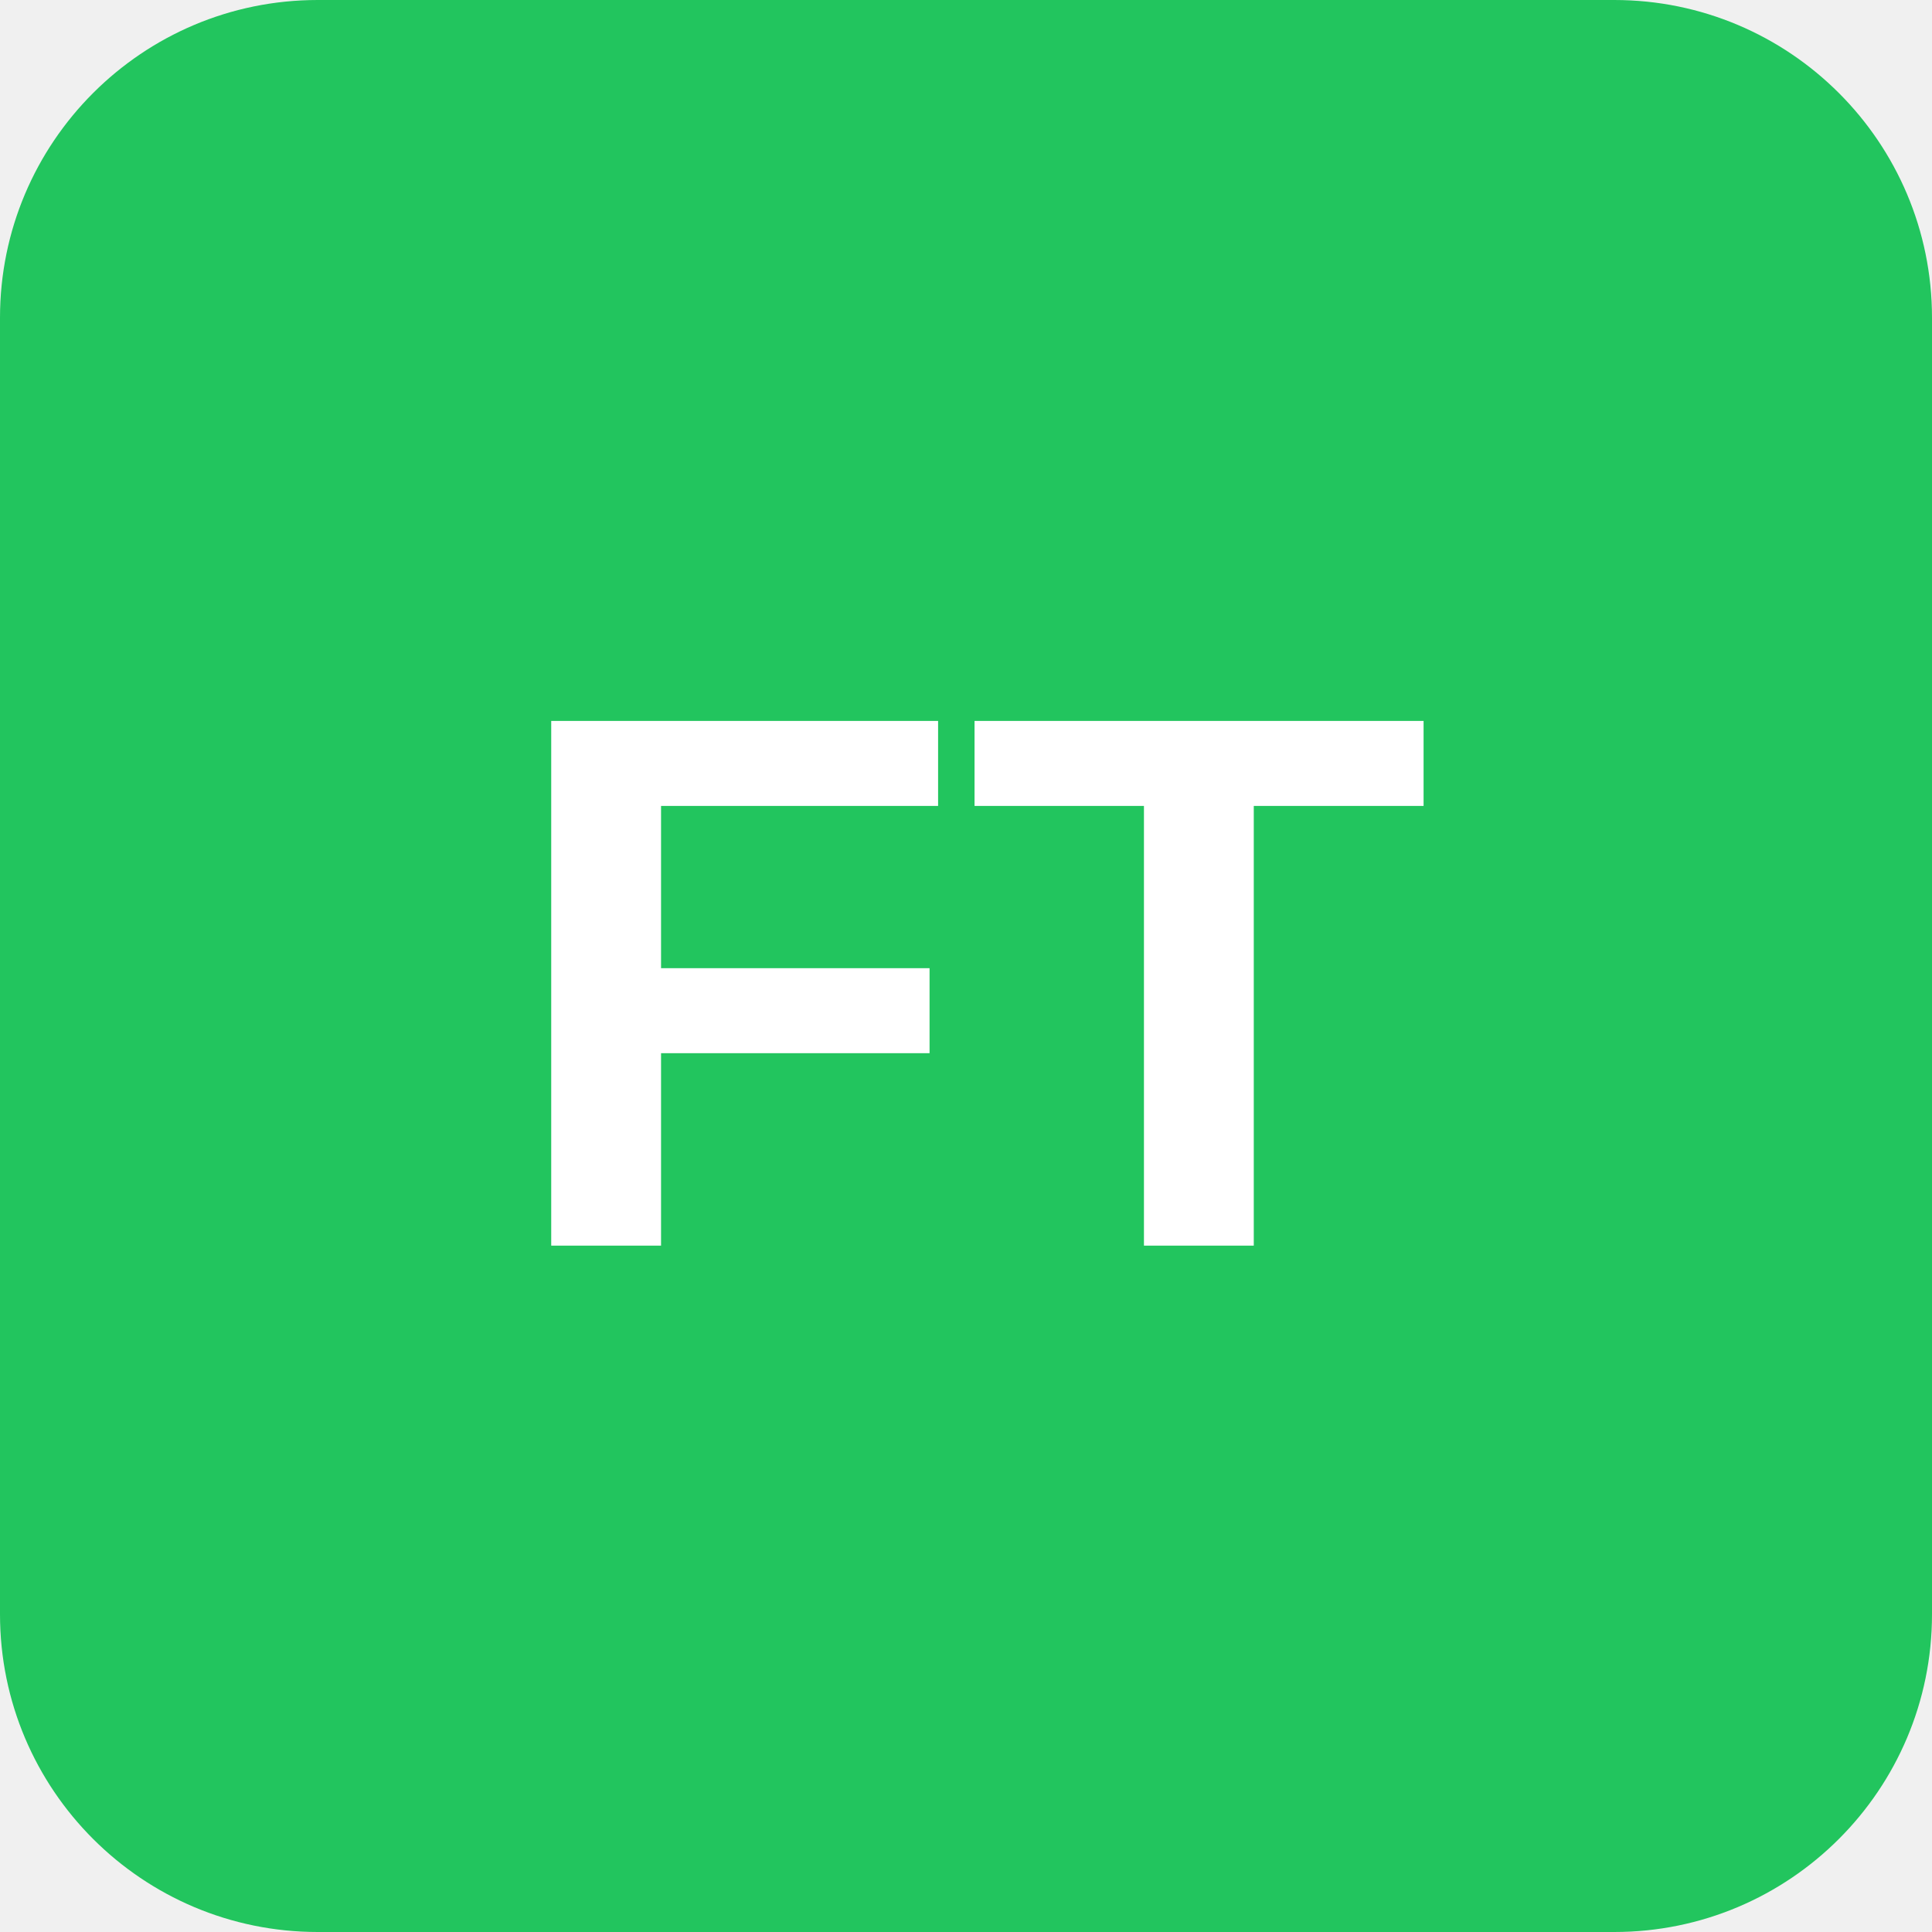
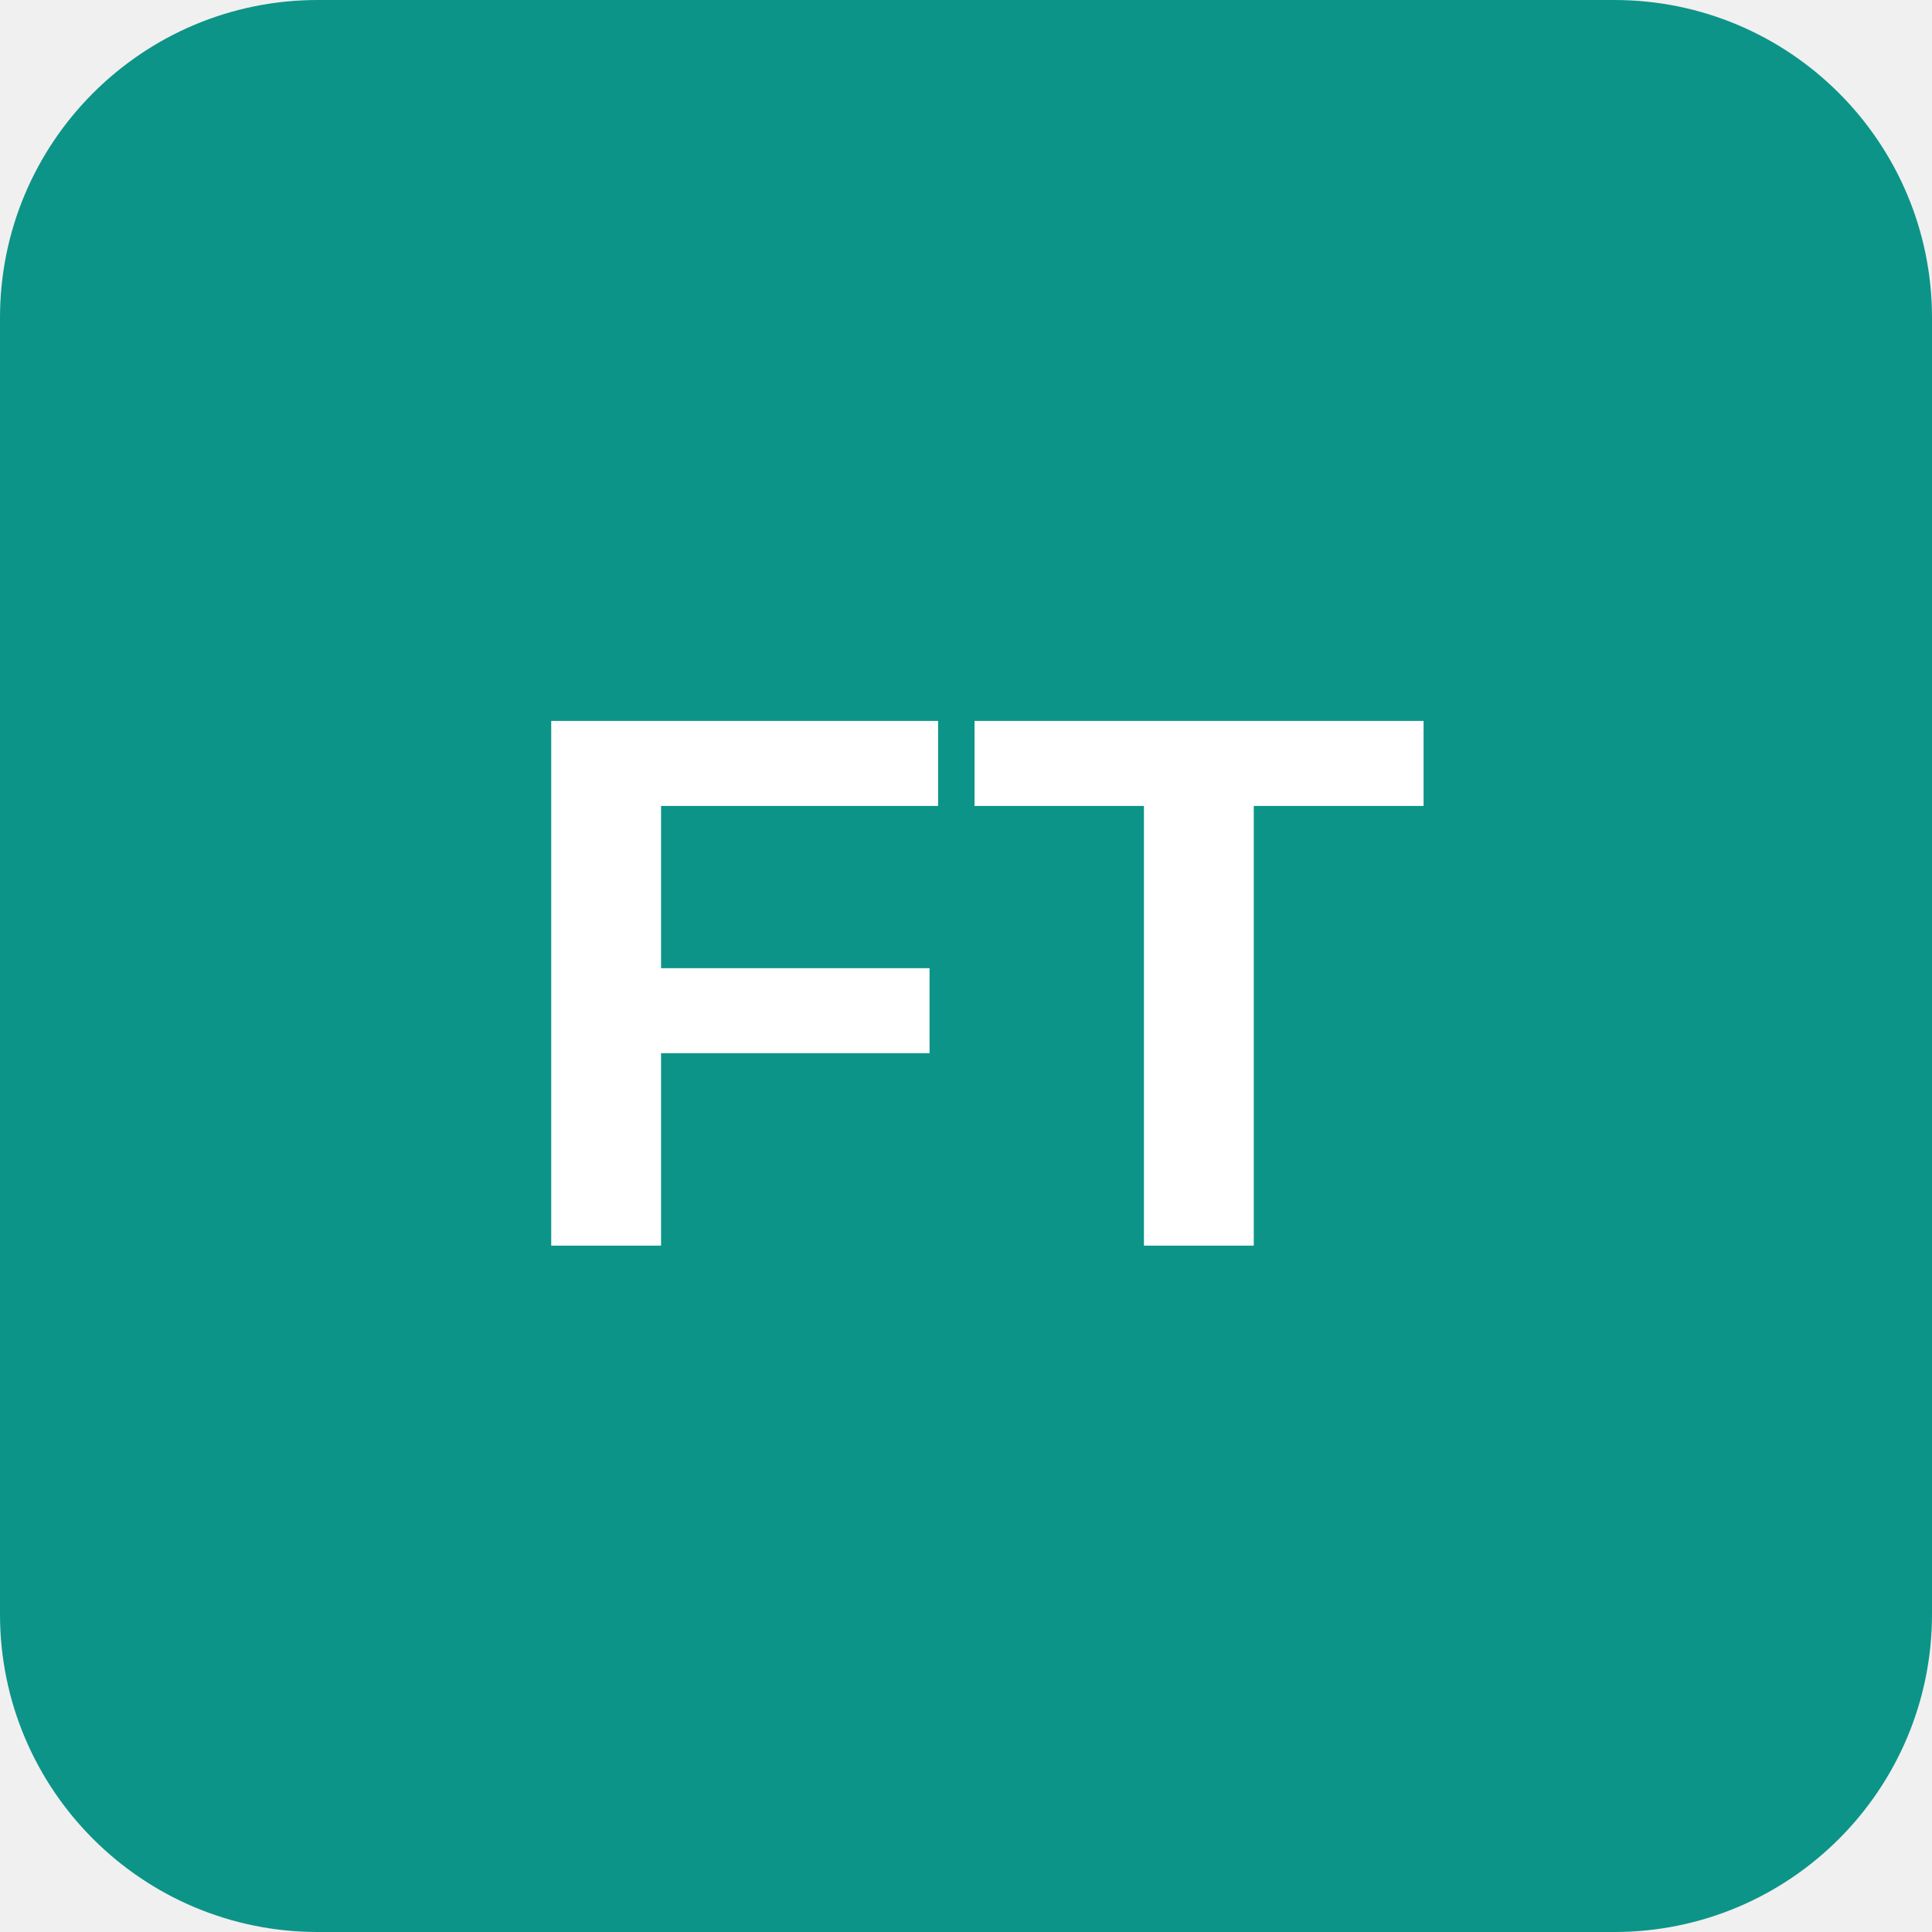
<svg xmlns="http://www.w3.org/2000/svg" width="152" height="152" viewBox="0 0 152 152">
-   <rect width="152" height="152" rx="25" fill="#22c55e" />
+   <rect width="152" height="152" rx="25" fill="#0d9488" />
  <text x="76" y="98" font-family="Arial" font-size="60" font-weight="bold" fill="white" text-anchor="middle">FT</text>
</svg>
